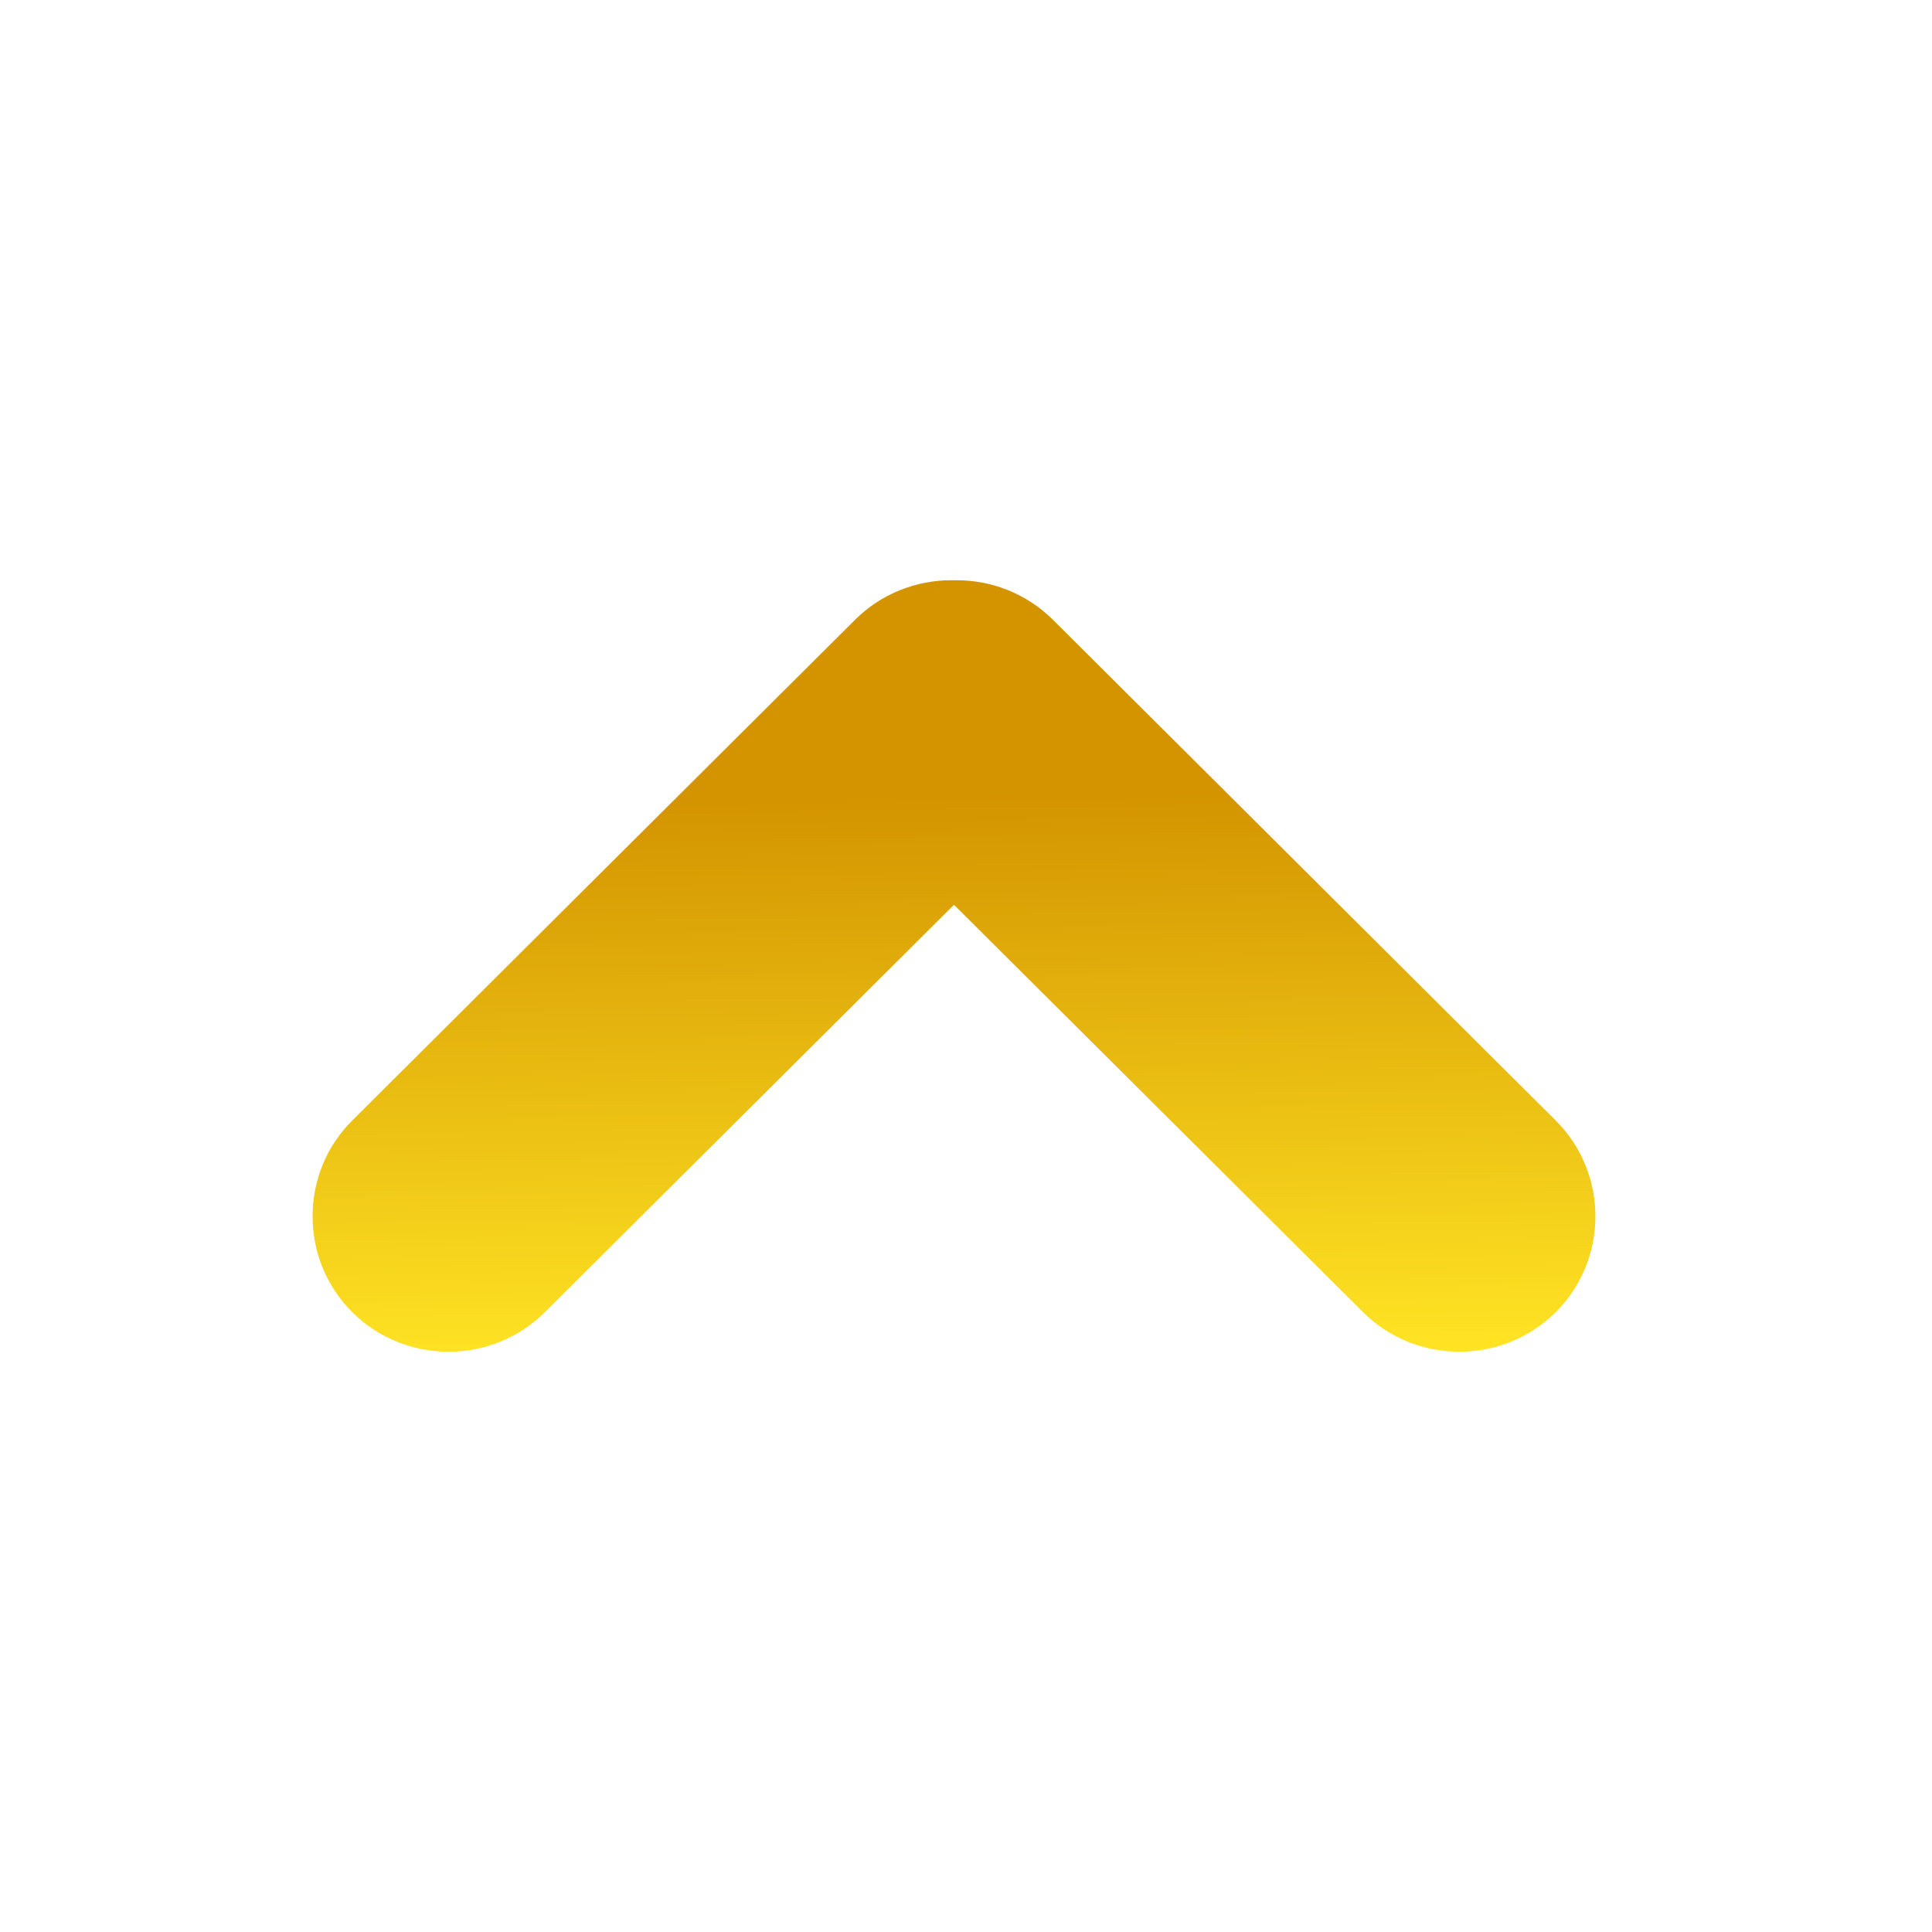
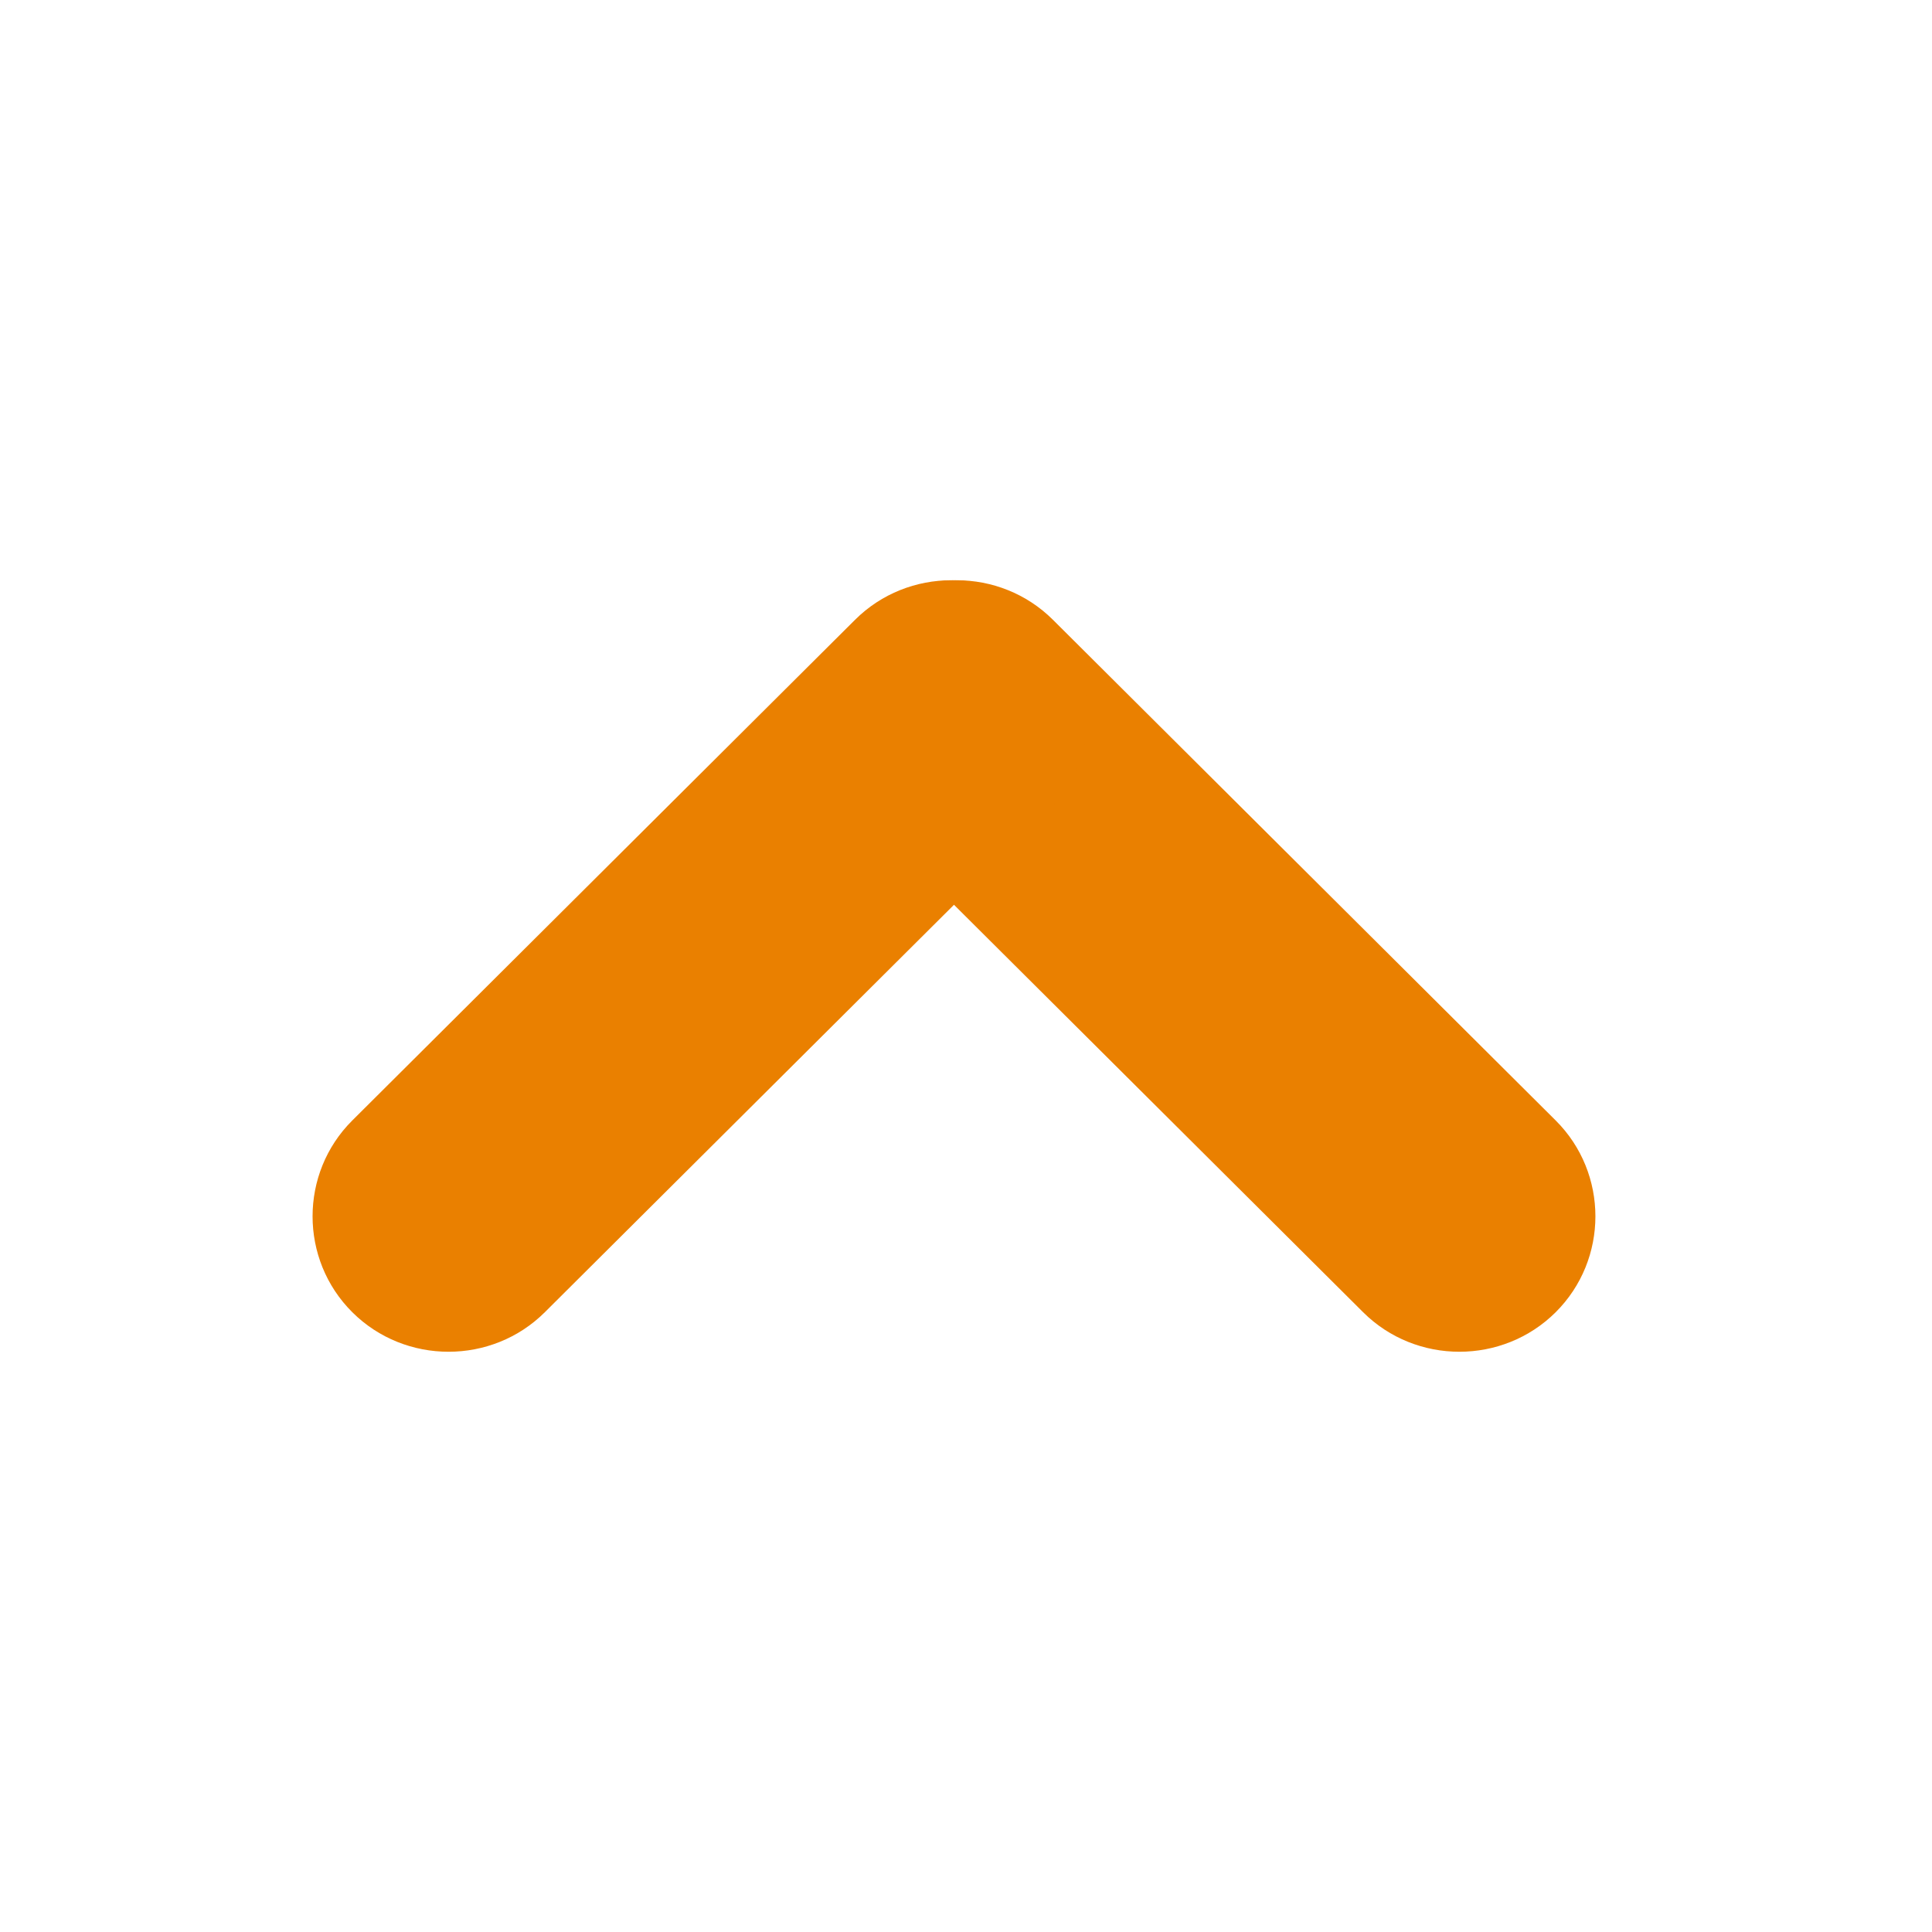
<svg xmlns="http://www.w3.org/2000/svg" xmlns:xlink="http://www.w3.org/1999/xlink" version="1.1" id="Major" x="0px" y="0px" viewBox="0 0 64 64" enable-background="new 0 0 64 64" xml:space="preserve">
  <defs id="defs13">
    <linearGradient id="linearGradient3024">
-       <stop style="stop-color:#d39400;stop-opacity:1" offset="0" id="stop3020" />
-       <stop style="stop-color:#ffe424;stop-opacity:1" offset="1" id="stop3022" />
+       <stop style="stop-color:#ea8000;stop-opacity:1" offset="0" id="stop3020" />
+       <stop style="stop-color:#d1d800;stop-opacity:1" offset="1" id="stop3022" />
    </linearGradient>
-     <linearGradient xlink:href="#linearGradient3024" id="linearGradient3026" x1="31.78" y1="14.427" x2="32.054" y2="30.992" gradientUnits="userSpaceOnUse" />
+     <linearGradient xlink:href="#linearGradient3024" id="linearGradient3026" x1="31.61" y1="7.597" x2="32.054" y2="34.578" gradientUnits="userSpaceOnUse" />
  </defs>
  <g id="g23" transform="matrix(1.127624,0,0,1.122943,-4.388216,10.23778)" style="fill:url(#linearGradient3026);fill-opacity:1">
-     <path id="path2" d="m 49.593,29.593 v 0 c 1.556,-1.556 1.556,-4.101 0,-5.657 L 34.824,9.167 c -1.556,-1.556 -4.101,-1.556 -5.657,0 v 0 c -1.556,1.556 -1.556,4.101 0,5.657 l 14.769,14.769 c 1.555,1.555 4.101,1.555 5.657,0 z" style="fill:url(#linearGradient3026);fill-opacity:1" />
-     <path id="path4" d="m 14.241,29.593 v 0 c -1.556,-1.556 -1.556,-4.101 0,-5.657 L 29.01,9.167 c 1.556,-1.556 4.101,-1.556 5.657,0 v 0 c 1.556,1.556 1.556,4.101 0,5.657 l -14.77,14.769 c -1.555,1.555 -4.101,1.555 -5.656,0 z" style="fill:url(#linearGradient3026);fill-opacity:1" />
+     <path id="path2" d="m 49.593,29.593 v 0 c 1.556,-1.556 1.556,-4.101 0,-5.657 L 34.824,9.167 c -1.556,-1.556 -4.101,-1.556 -5.657,0 v 0 c -1.556,1.556 -1.556,4.101 0,5.657 l 14.769,14.769 c 1.555,1.555 4.101,1.555 5.657,0 z" style="fill:#ea8000;fill-opacity:1" />
+     <path id="path4" d="m 14.241,29.593 v 0 c -1.556,-1.556 -1.556,-4.101 0,-5.657 L 29.01,9.167 c 1.556,-1.556 4.101,-1.556 5.657,0 v 0 c 1.556,1.556 1.556,4.101 0,5.657 l -14.77,14.769 c -1.555,1.555 -4.101,1.555 -5.656,0 z" style="fill:#ea8000;fill-opacity:1" />
  </g>
</svg>
